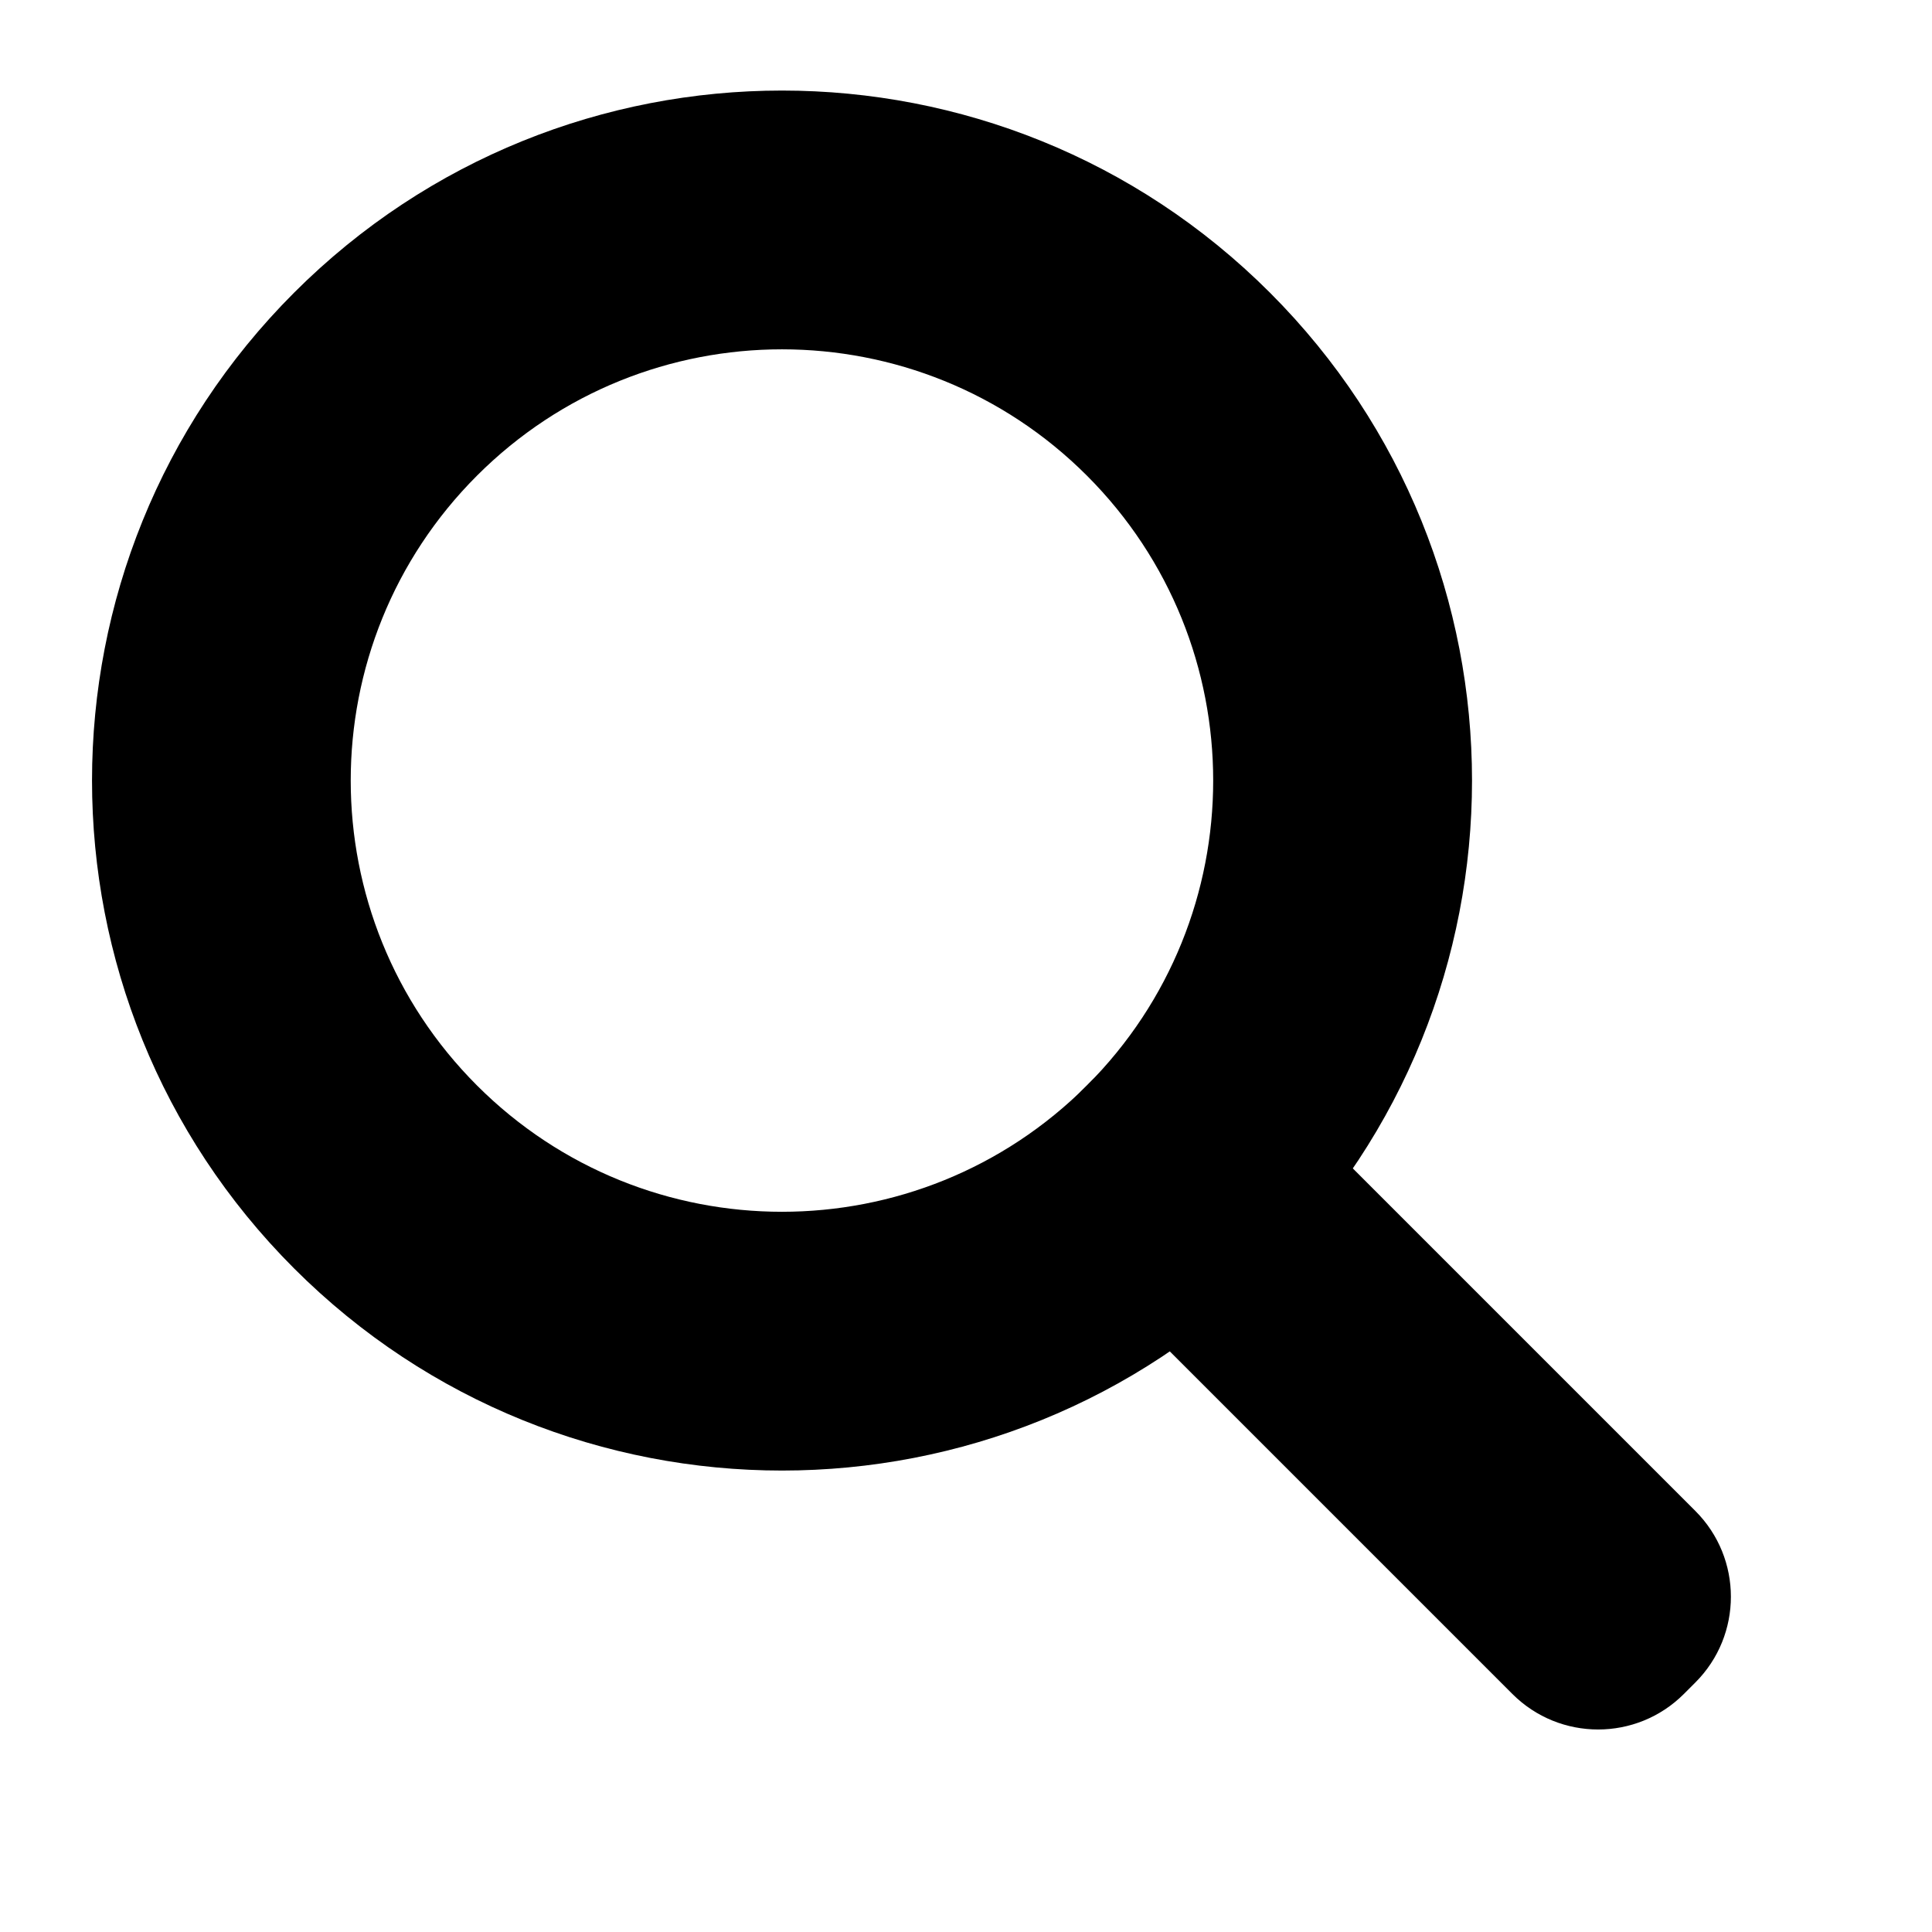
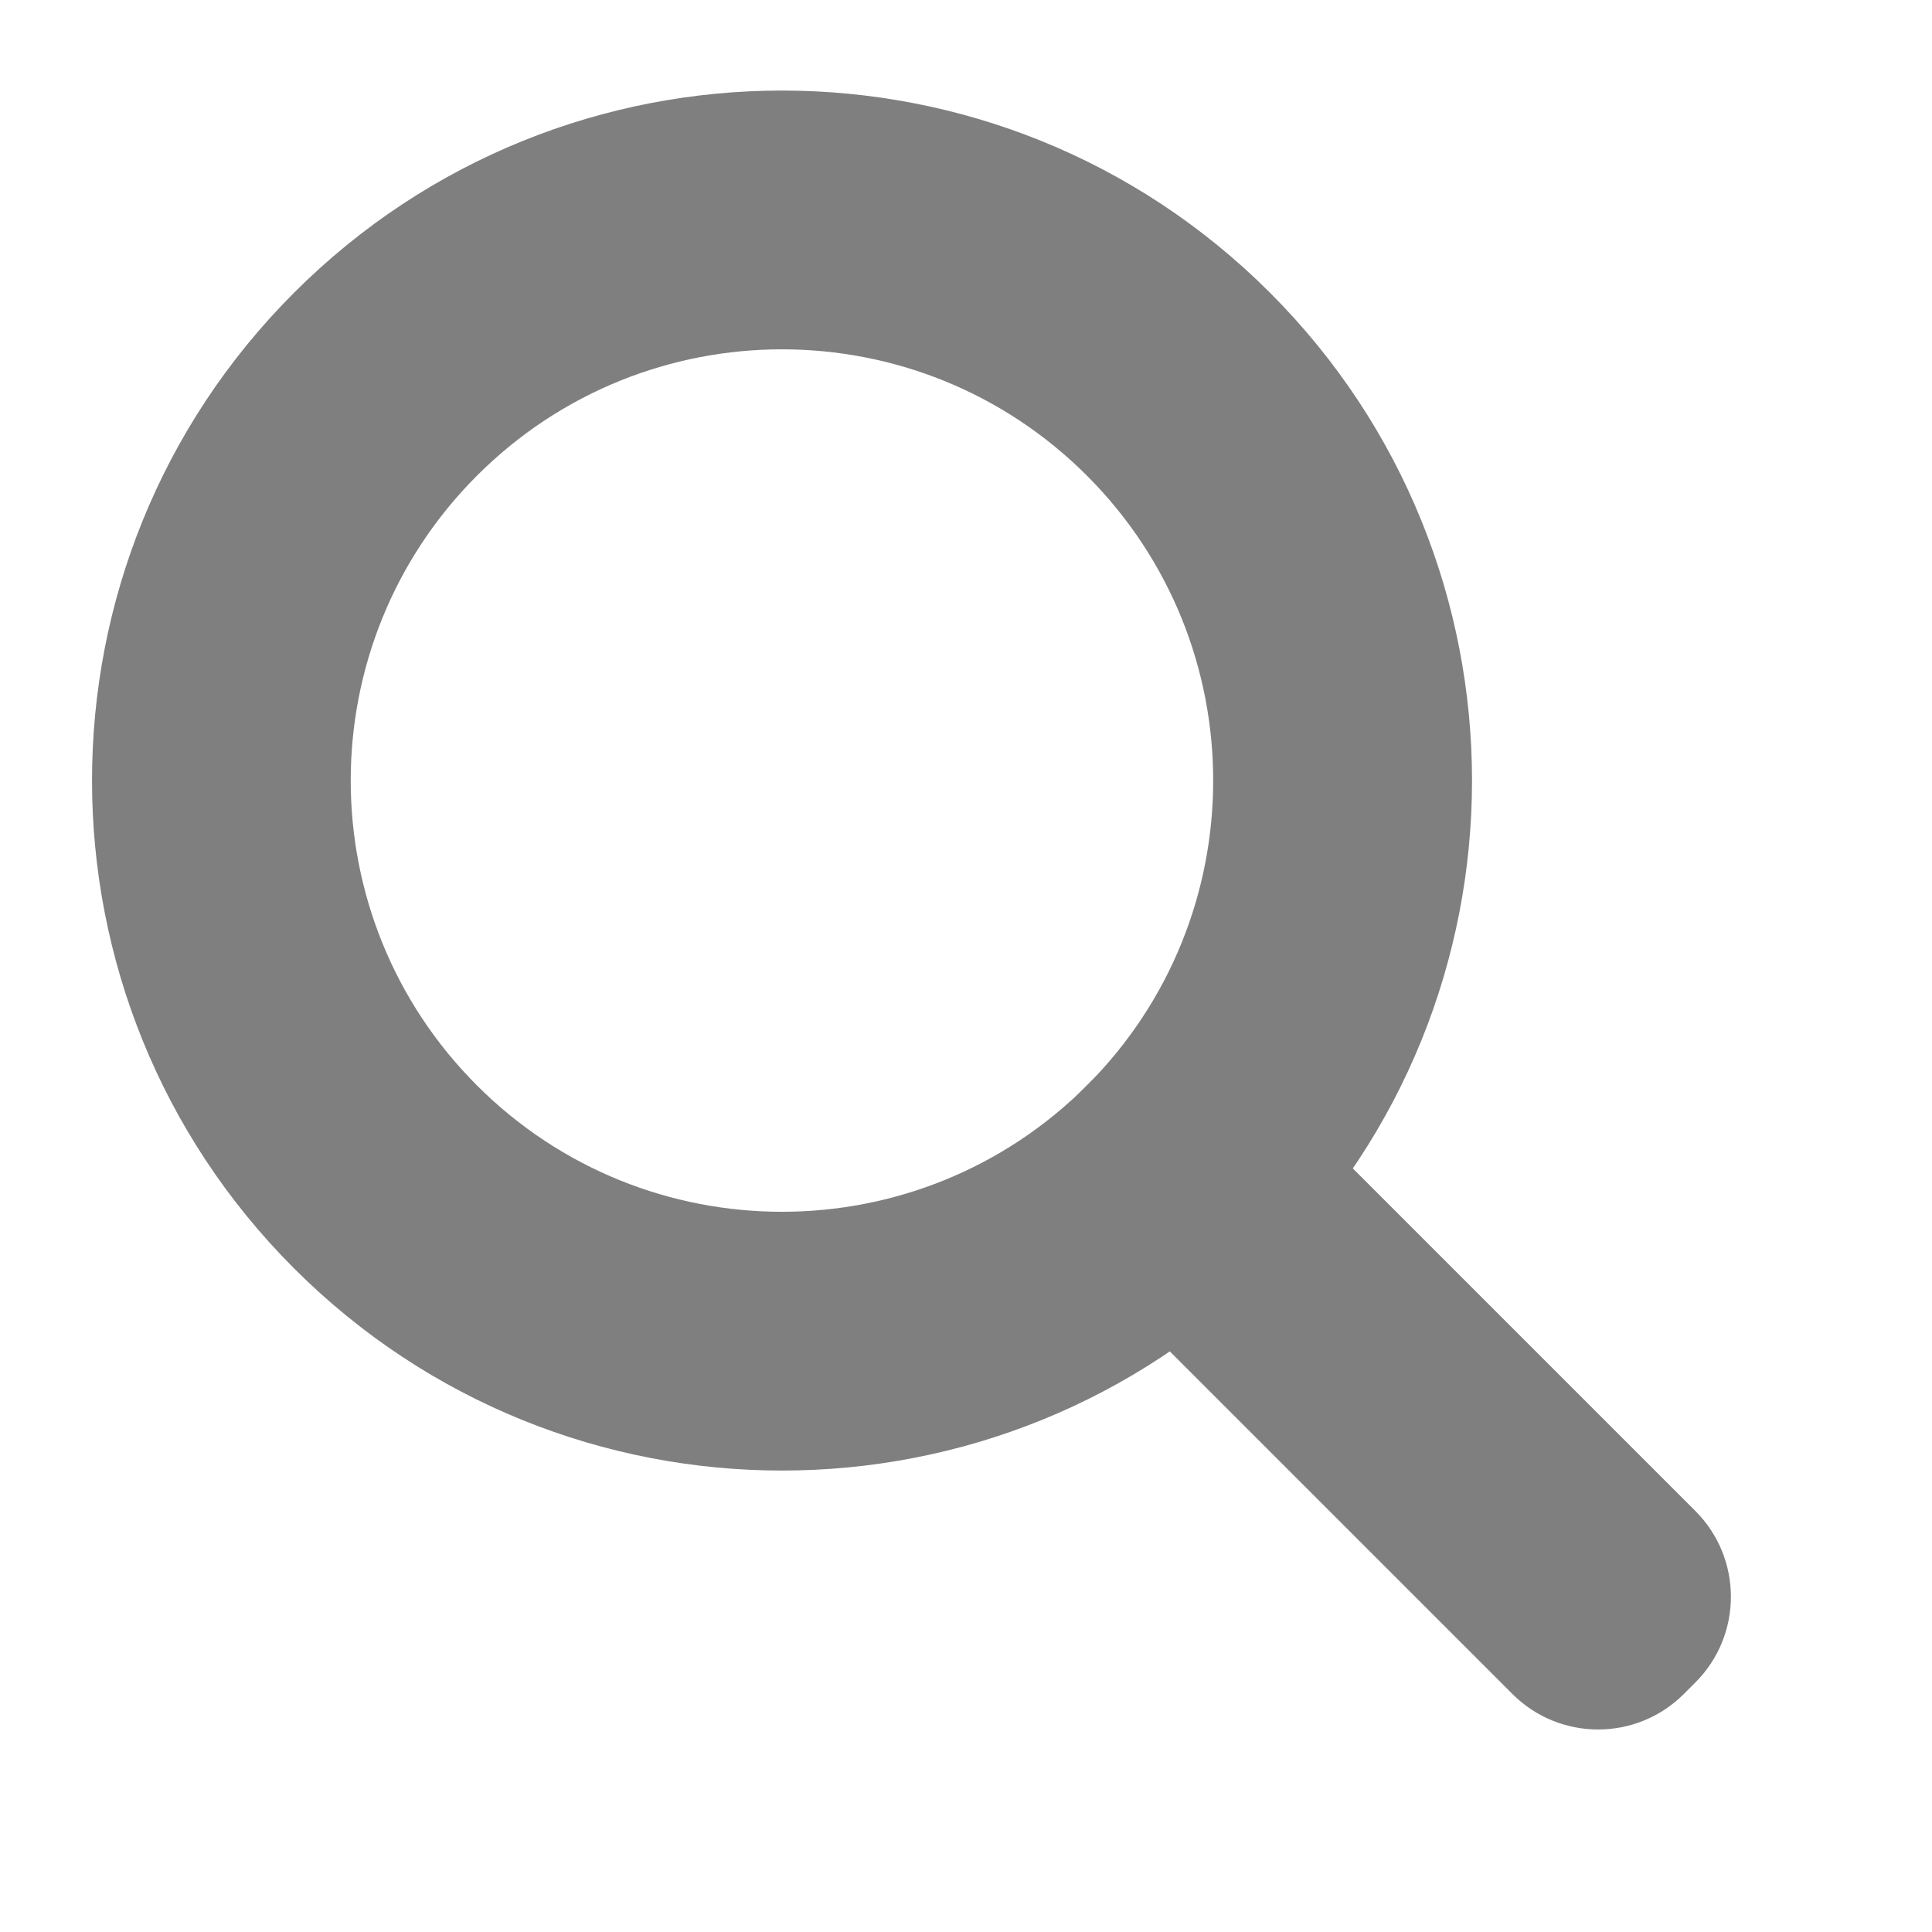
<svg xmlns="http://www.w3.org/2000/svg" width="21" height="21">
-   <g transform="rotate(-45 8.525 8.386)" opacity="1">
+   <g transform="rotate(-45 8.525 8.386)" opacity="0.5">
    <path d="M8.438.938a7.5 7.5 0 0 0-7.5 7.5 7.5 7.5 0 0 0 7.5 7.5 7.5 7.5 0 0 0 7.5-7.5 7.5 7.5 0 0 0-7.5-7.5zm0 2.812a4.688 4.688 0 0 1 4.687 4.688 4.688 4.688 0 0 1-4.687 4.687A4.688 4.688 0 0 1 3.75 8.438 4.688 4.688 0 0 1 8.438 3.75z" />
    <rect ry="1.318" y="13.125" x="7.031" height="9.265" width="2.813" />
  </g>
</svg>
